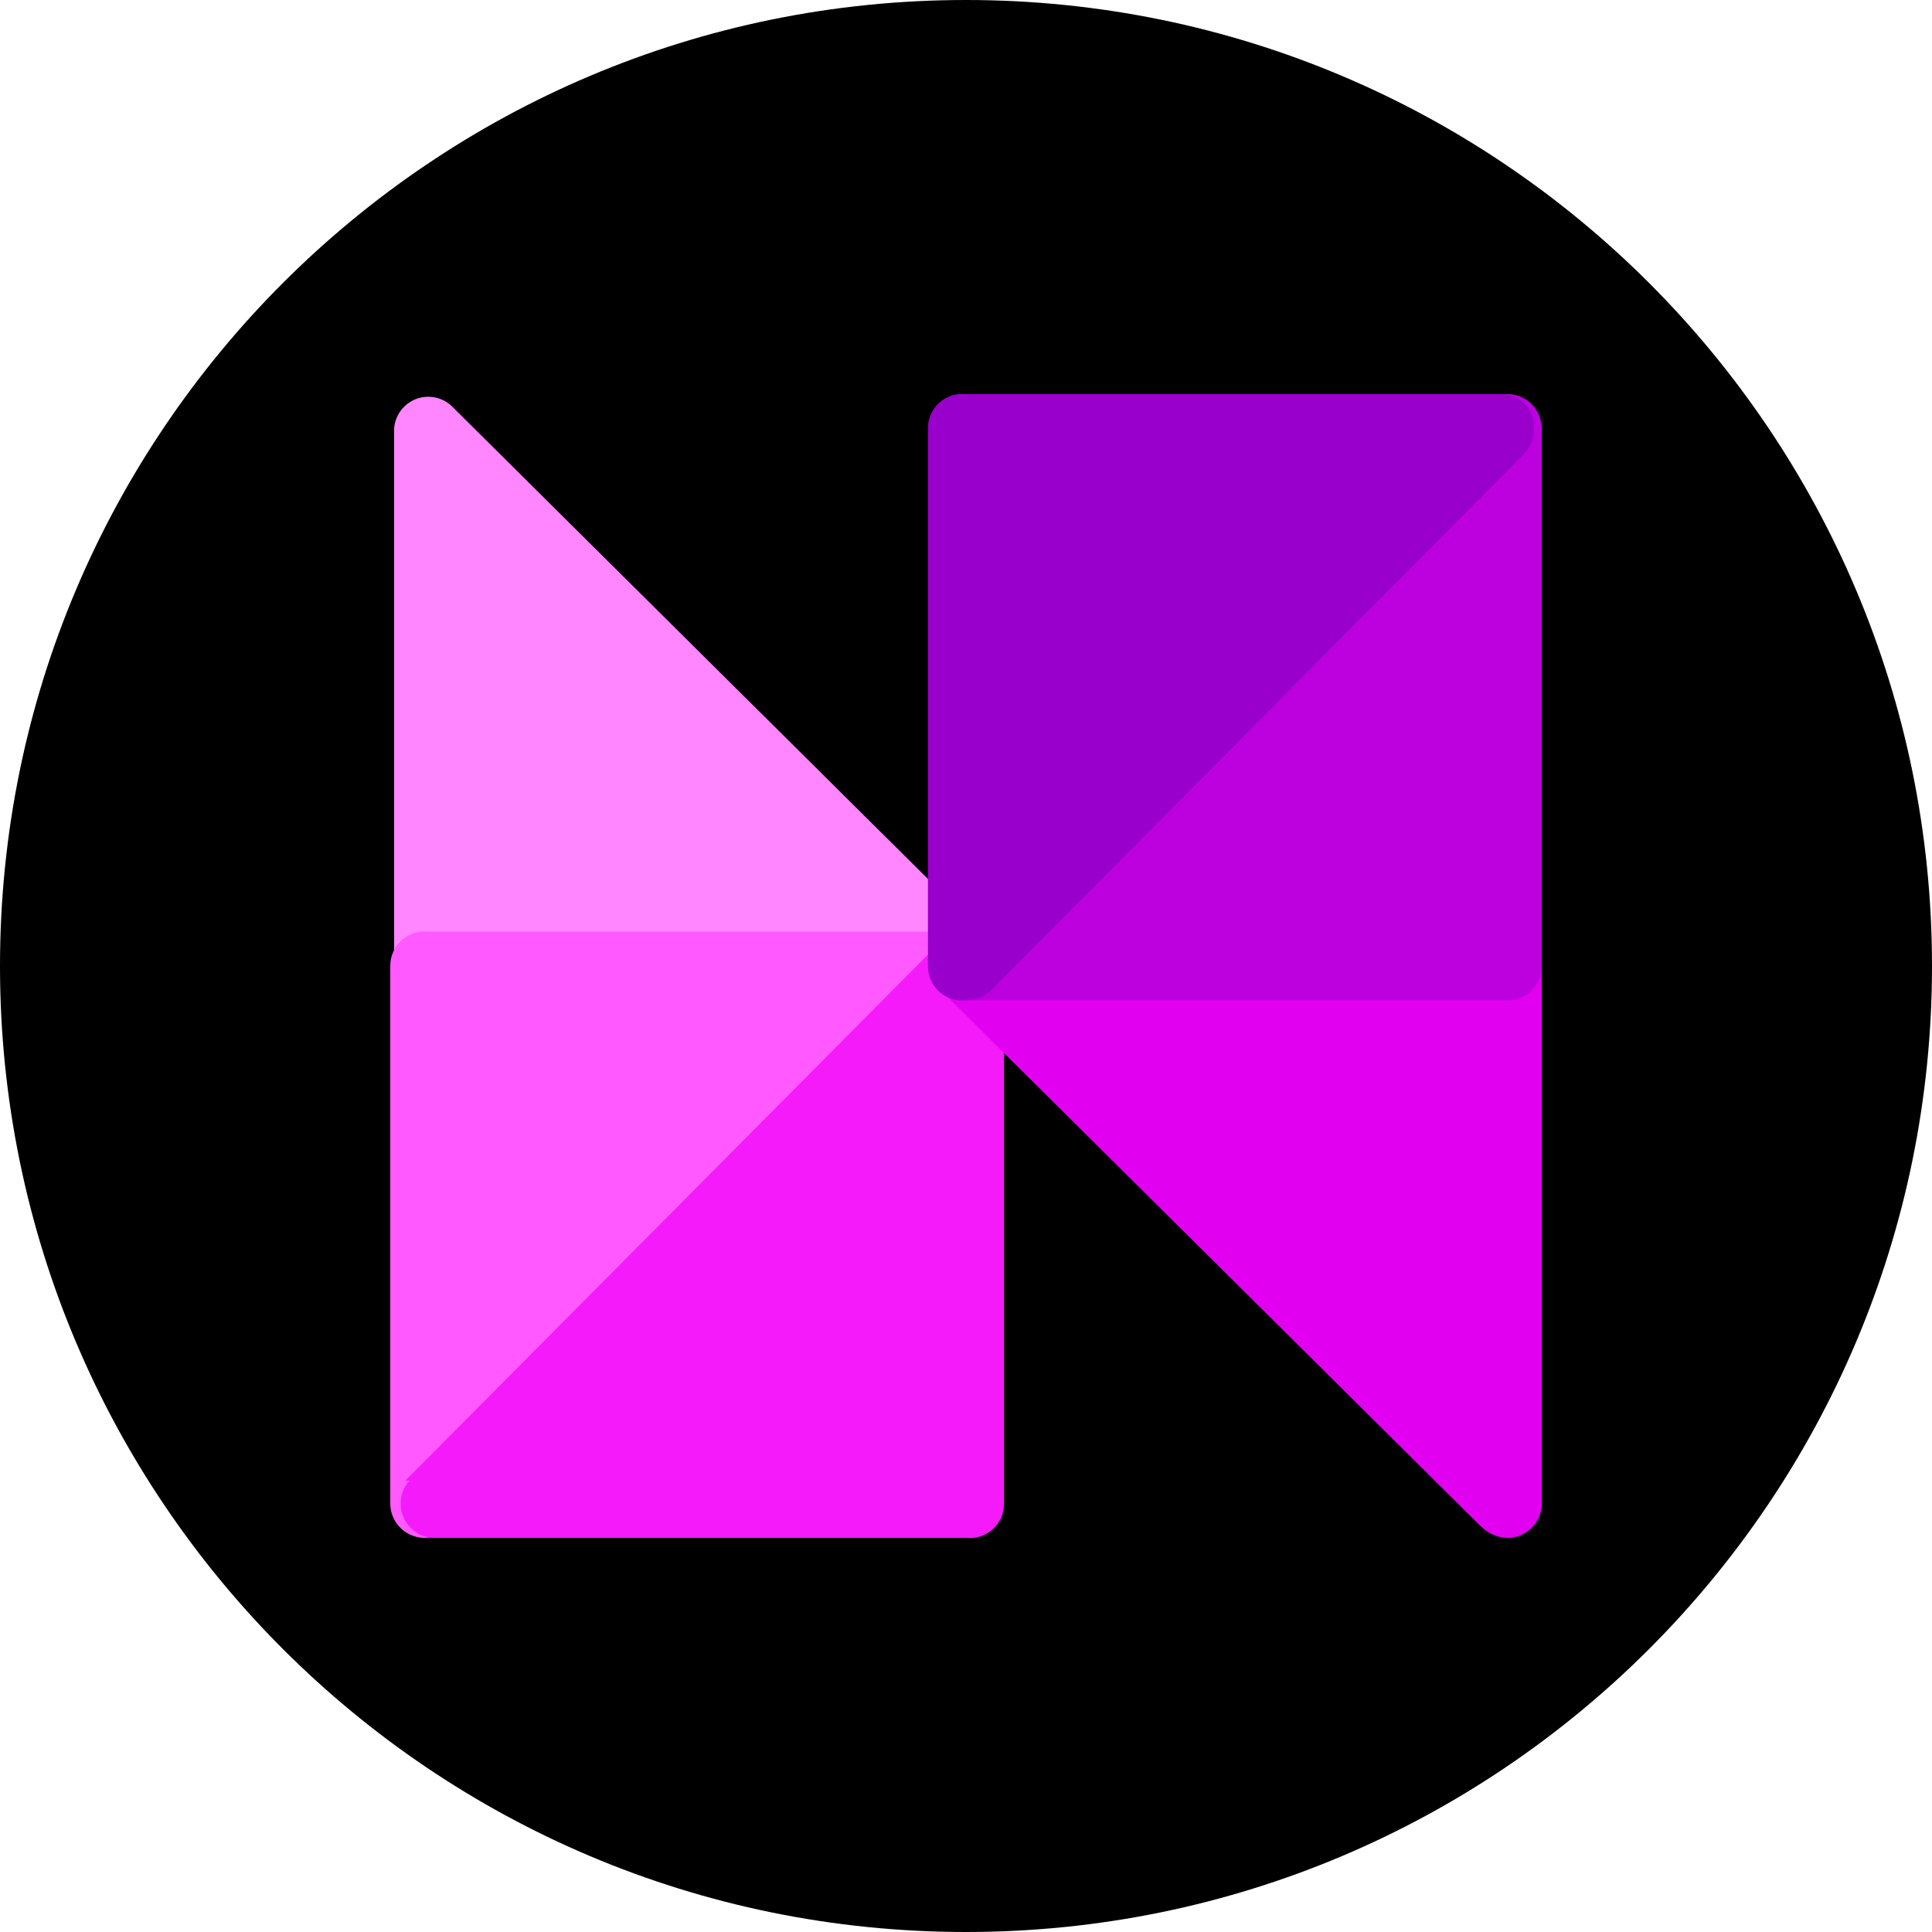
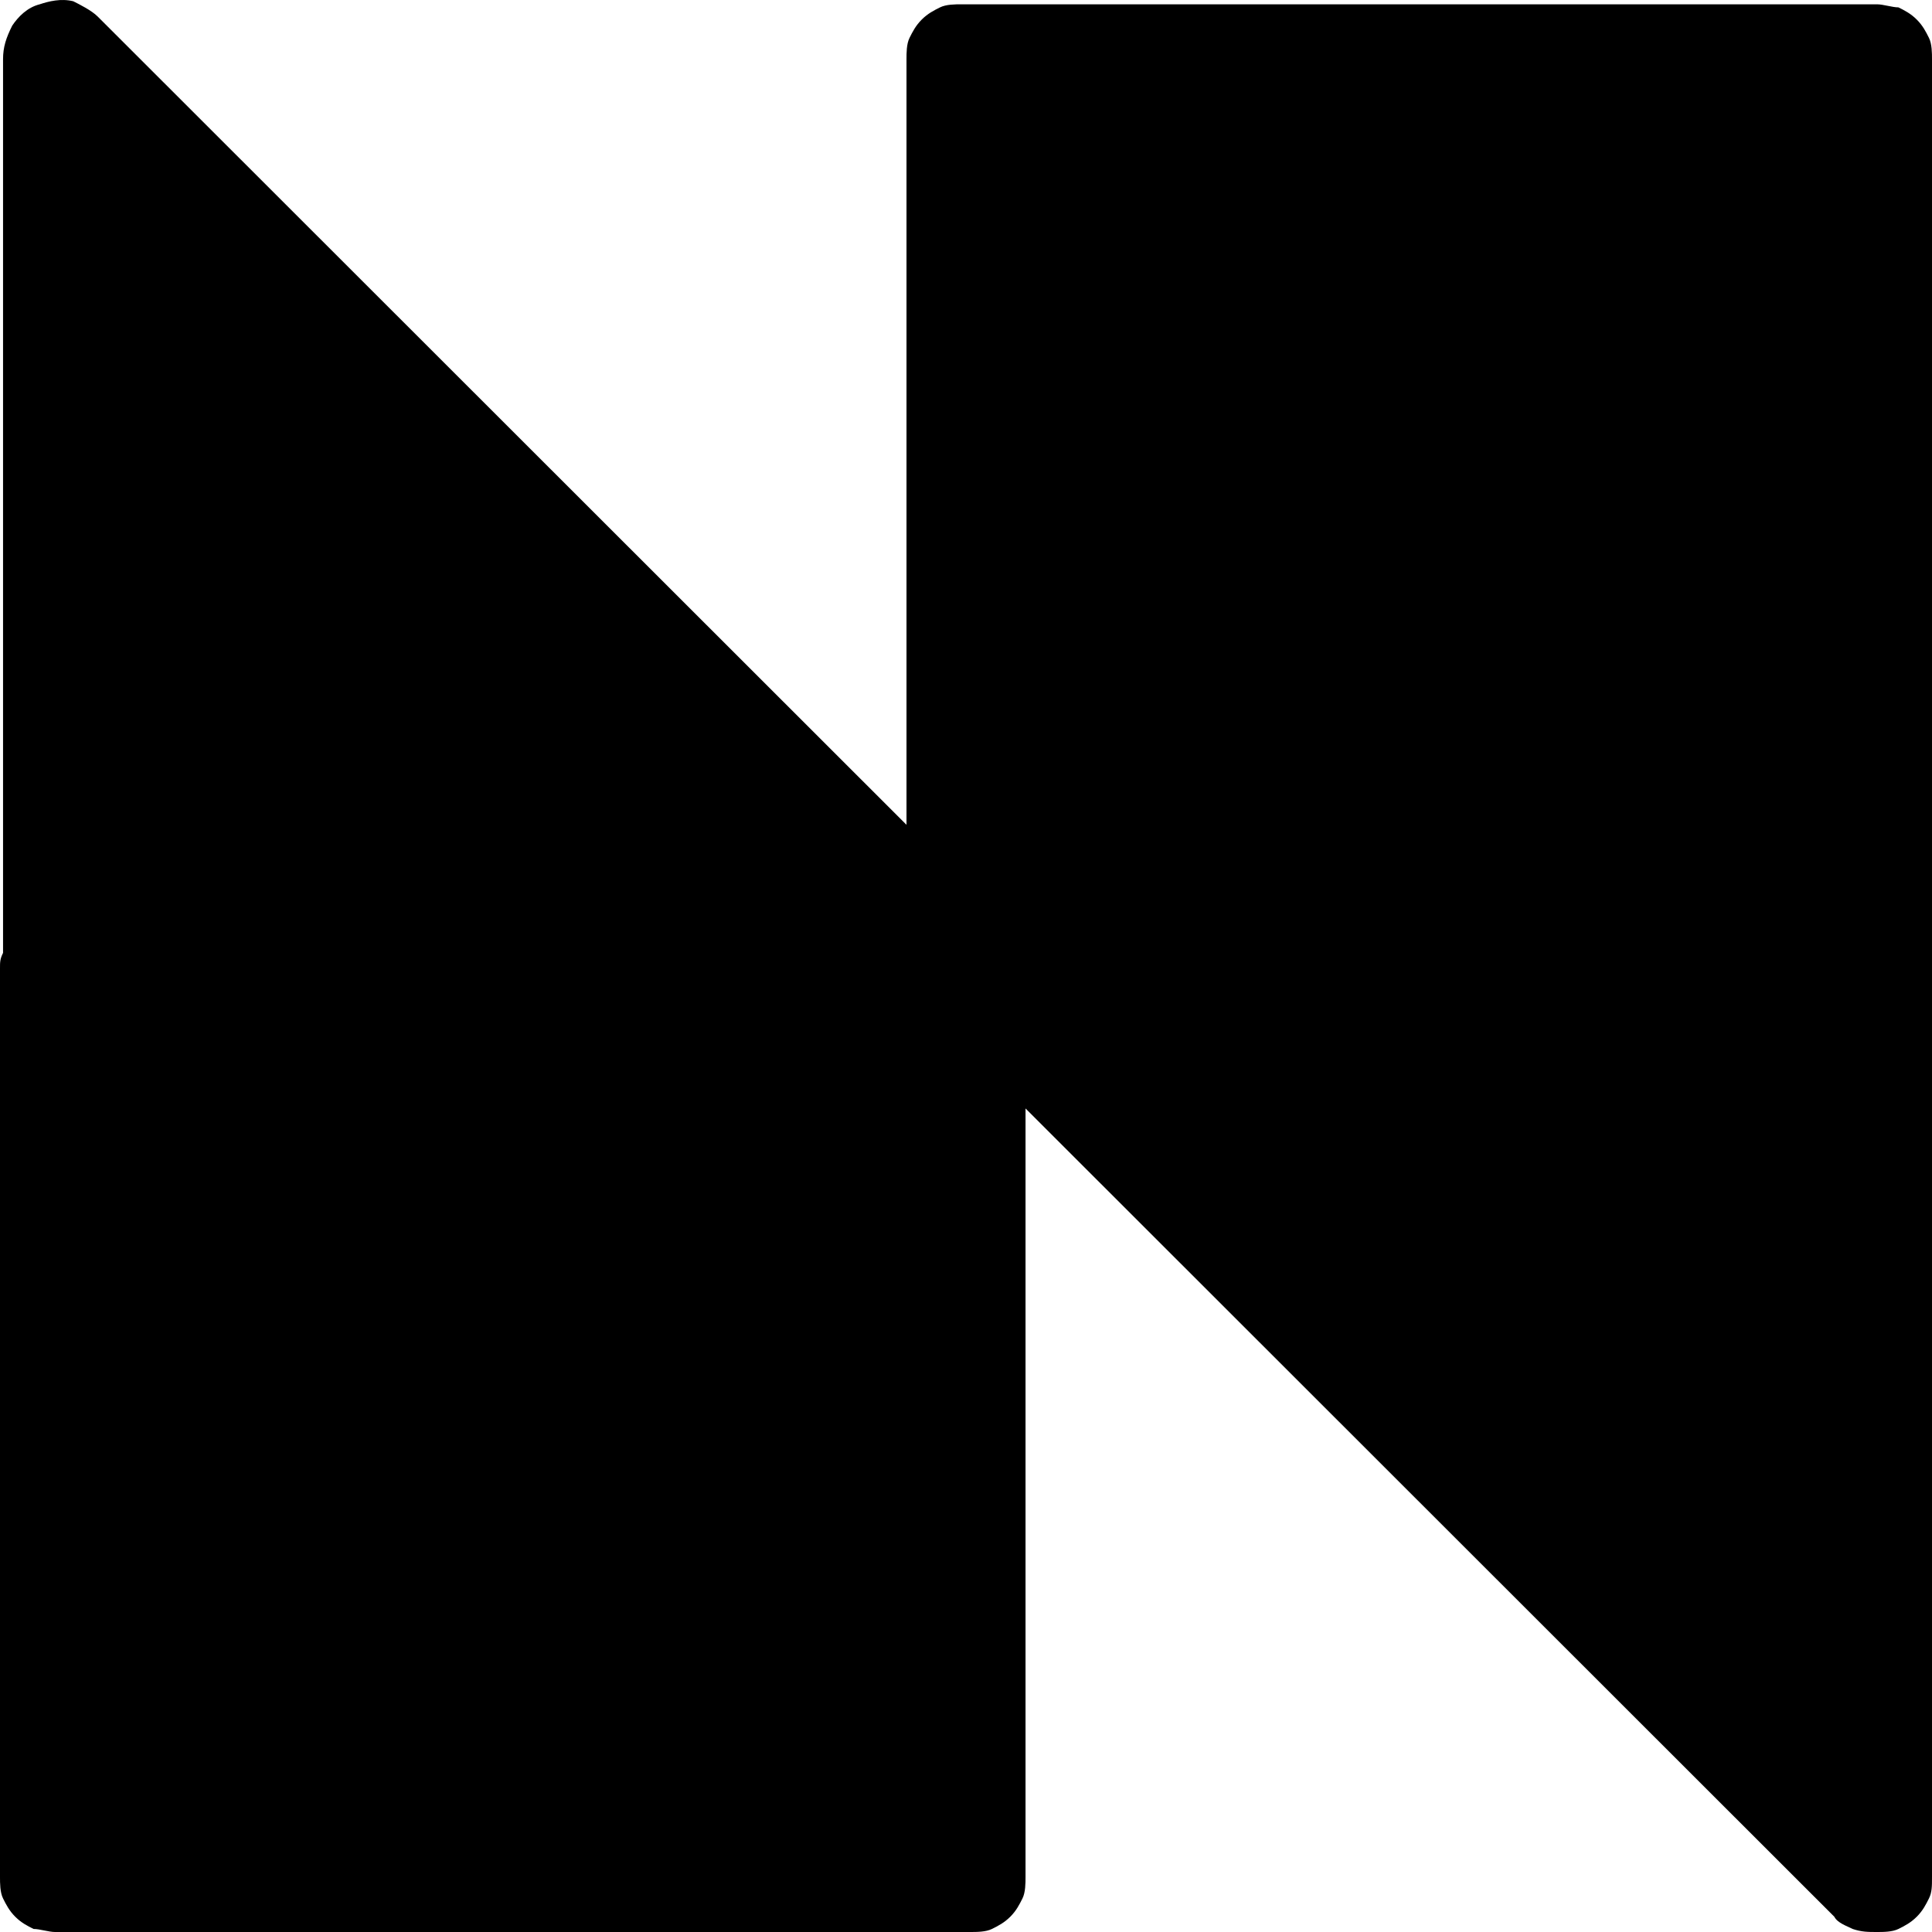
- <svg xmlns="http://www.w3.org/2000/svg" fill="none" viewBox="0 0 1000 1000">
-   <path fill="#000" d="M500 1000A500 500 0 1 0 500 0a500 500 0 0 0 0 1000Z" />
-   <path fill="#FF86FF" d="m233.6 210 278.2 276.2a17.8 17.8 0 1 1-11.8 33.5H221.7A17.8 17.8 0 0 1 204 500V221.9a17.7 17.7 0 0 1 29.6-11.9Z" />
-   <path fill="#FF59FF" d="M511.8 511.8 235.5 790a19.7 19.7 0 0 1-13.8 5.9A17.8 17.8 0 0 1 202 778V500a17.8 17.8 0 0 1 19.7-17.8H500a17.8 17.8 0 0 1 13.8 29.6" />
-   <path fill="#F41AFA" d="m209.9 766.3 276.3-278.1a17.8 17.8 0 0 1 13.8-6 17.8 17.8 0 0 1 19.7 17.8v278.1A17.7 17.7 0 0 1 500 796H223.7a17.8 17.8 0 0 1-11.8-29.6h-2Z" />
-   <path fill="#E200F1" d="M766.4 790 488.2 513.8a17.8 17.8 0 0 1 5.9-29.6l5.9-2h278.3A17.8 17.8 0 0 1 798 500v278.1a17.8 17.8 0 0 1-19.7 17.8c-4.5-.6-8.7-2.7-11.9-6Z" />
-   <path fill="#BC00DE" d="M488.2 488.2 764.5 210c3.6-3.7 8.6-5.8 13.8-5.9A17.8 17.8 0 0 1 798 222v278a17.8 17.8 0 0 1-19.7 17.8H500a17.8 17.8 0 0 1-13.8-29.6" />
-   <path fill="#90C" d="M790.1 233.7 513.8 511.8a19.7 19.7 0 0 1-13.8 6 17.8 17.8 0 0 1-19.7-17.8V221.9A17.7 17.7 0 0 1 500 204h276.3a17.8 17.8 0 0 1 13.8 6 19.7 19.7 0 0 1 0 23.6Z" />
+ <svg xmlns="http://www.w3.org/2000/svg" width="256" height="256" viewBox="0 0 256 256" fill="none">
+   <path d="M120.114 109.29L12.941 2.188C12.133 1.38 10.515 0.571 9.706 0.167C8.088 -0.237 6.471 0.167 5.258 0.571C3.64 0.976 2.427 2.188 1.618 3.401C0.809 5.017 0.404 6.23 0.404 7.846V126.264C4.52593e-06 127.073 0 127.478 0 128.287V248.724C0 249.533 4.52593e-06 250.747 0.404 251.554L0.404 251.554C0.809 252.362 1.213 253.171 2.022 253.979C2.826 254.784 3.631 255.187 4.435 255.59L4.449 255.597C5.257 255.597 6.471 256 7.28 256H7.684H128.607C129.415 256 130.629 256 131.438 255.597L131.451 255.59C132.256 255.187 133.06 254.784 133.864 253.979C134.673 253.171 135.077 252.362 135.482 251.554C135.886 250.747 135.886 249.533 135.886 248.724V146.877L243.058 253.979C243.463 254.788 244.676 255.191 245.485 255.597C246.698 256 247.507 256 248.72 256C249.529 256 250.743 256 251.551 255.597L251.565 255.59C252.369 255.187 253.174 254.784 253.978 253.979C254.787 253.171 255.191 252.362 255.596 251.554C256 250.747 256 249.939 256 248.725V248.724V128.287V127.478V7.846V7.846C256 7.038 256 5.826 255.596 5.017L255.595 5.017C255.191 4.209 254.787 3.4 253.978 2.592C253.169 1.784 252.36 1.38 251.551 0.976C250.743 0.976 249.529 0.571 248.72 0.571H248.316H247.912H127.393C126.585 0.571 125.371 0.571 124.562 0.976C123.754 1.38 122.945 1.784 122.136 2.592C121.327 3.4 120.923 4.209 120.518 5.017L120.518 5.017C120.114 5.826 120.114 7.038 120.114 7.846V109.29Z" fill="black" />
</svg>
